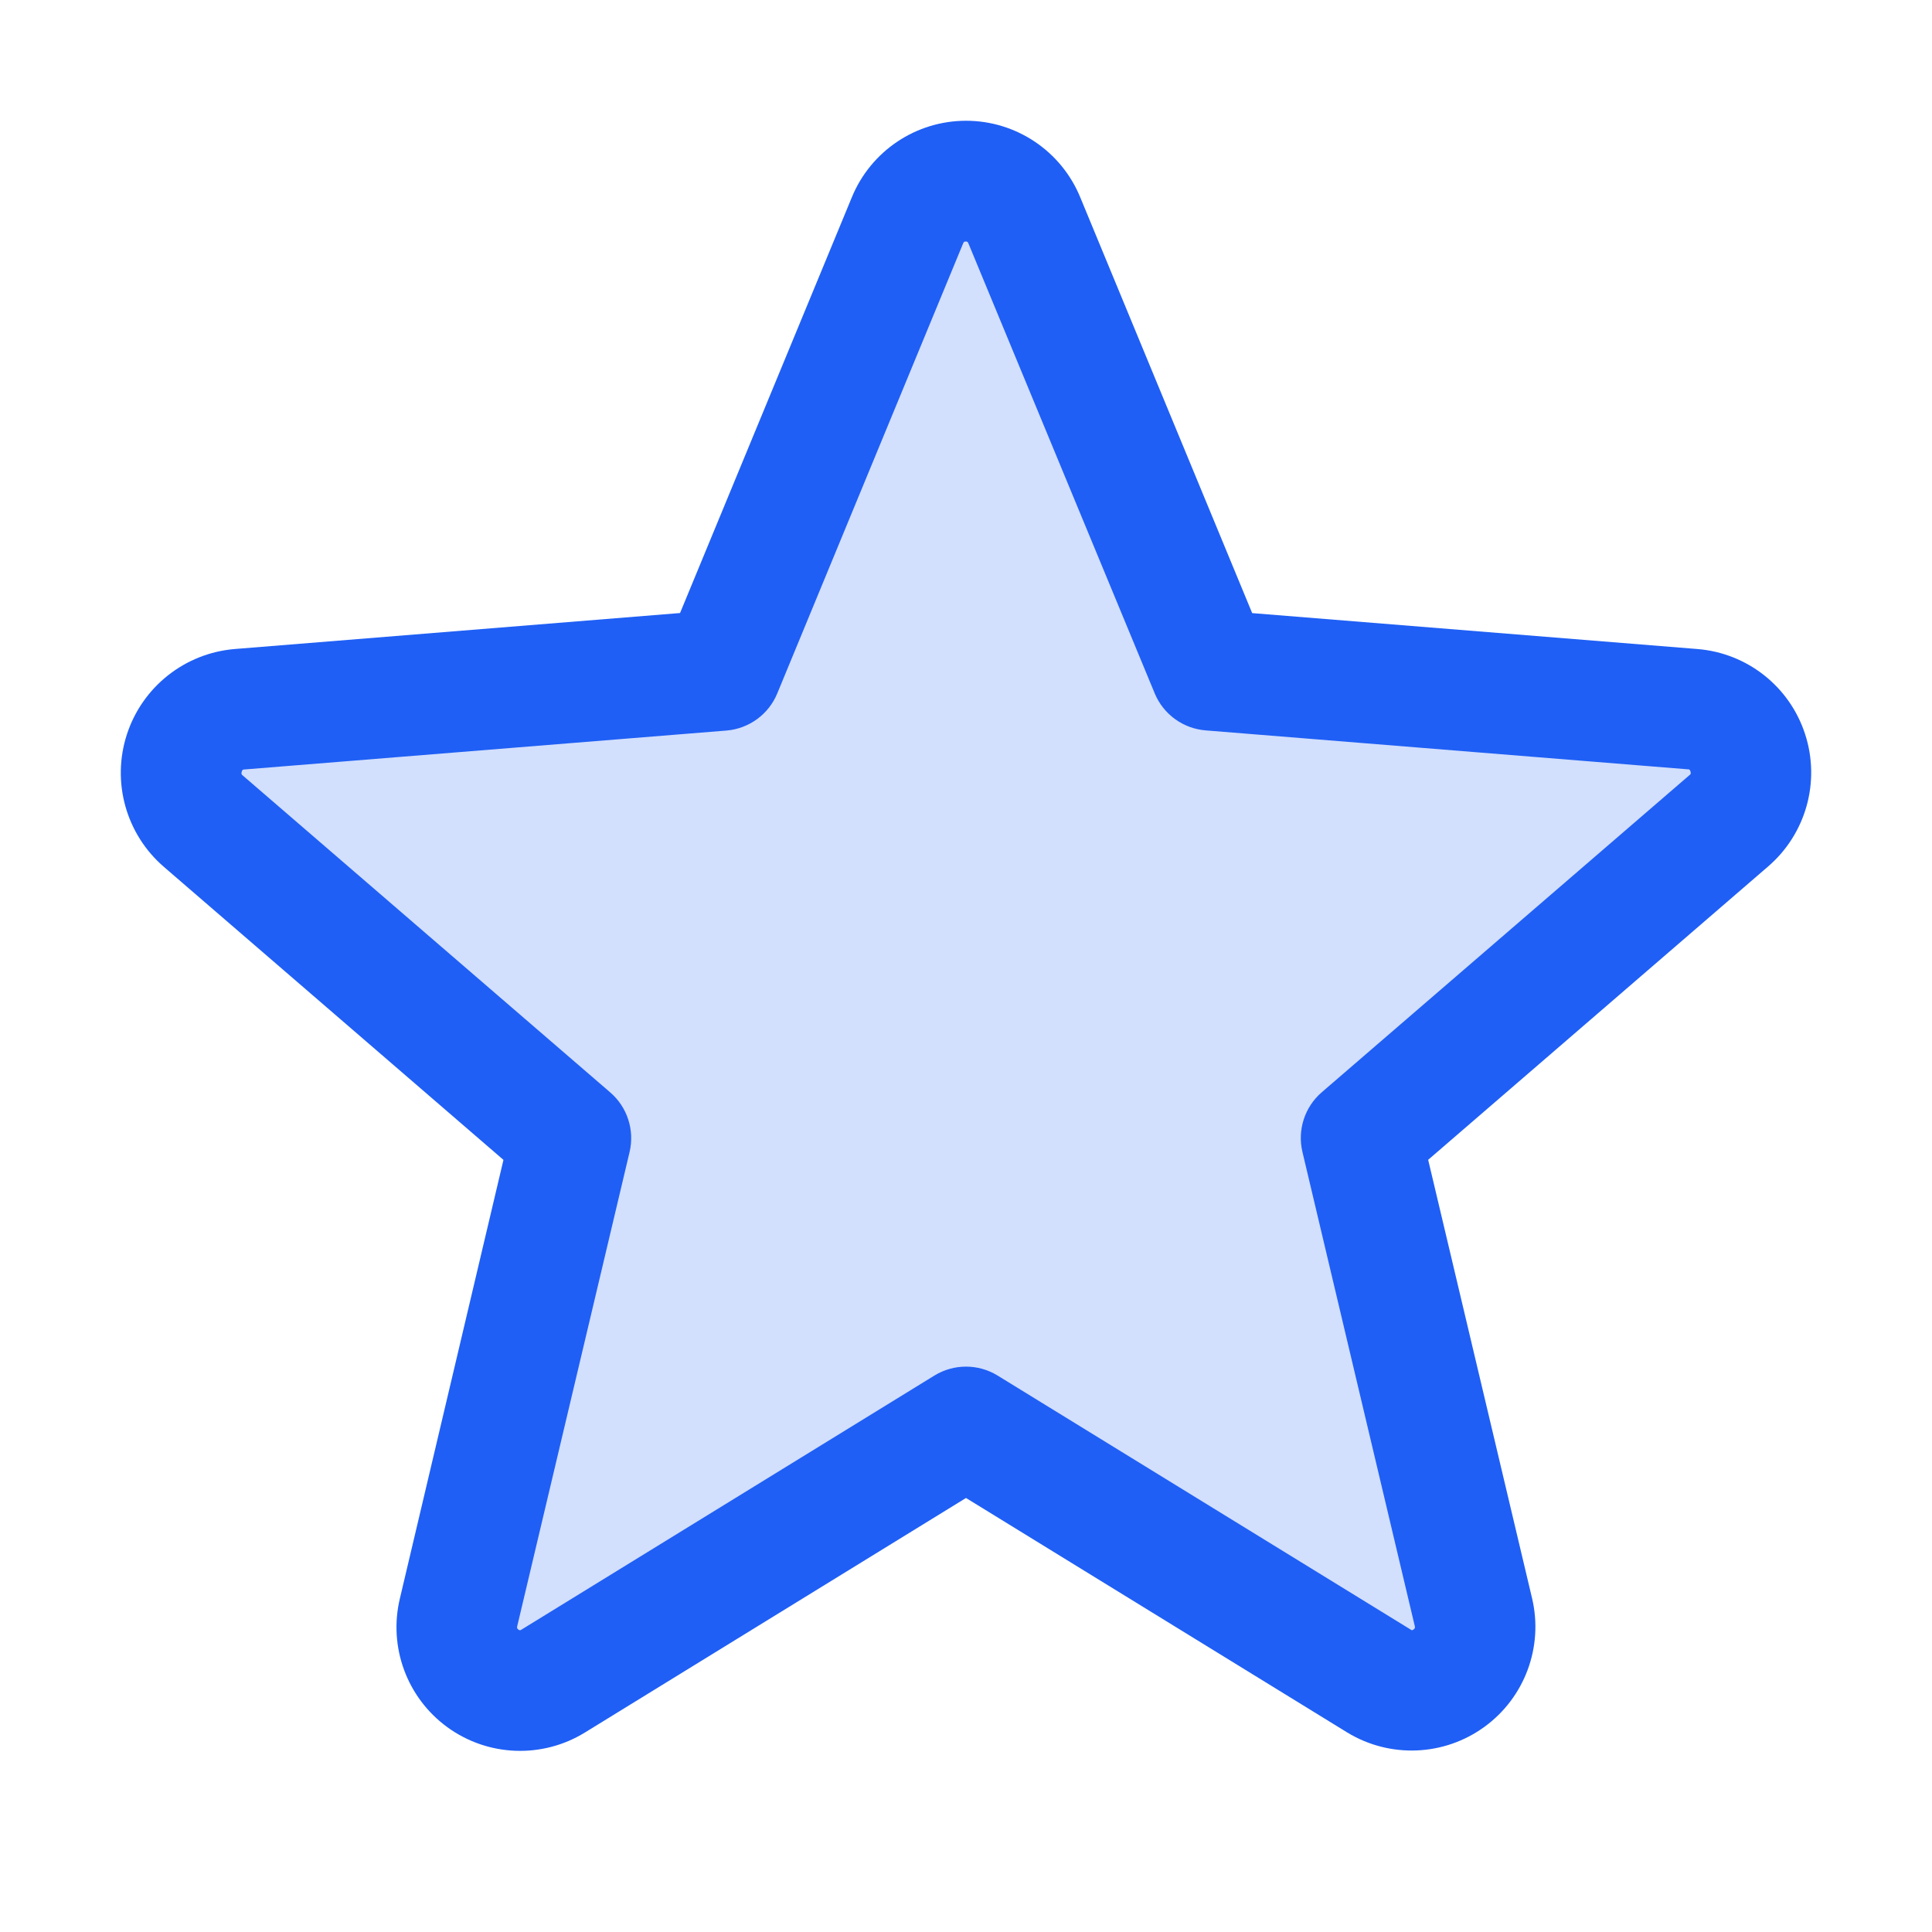
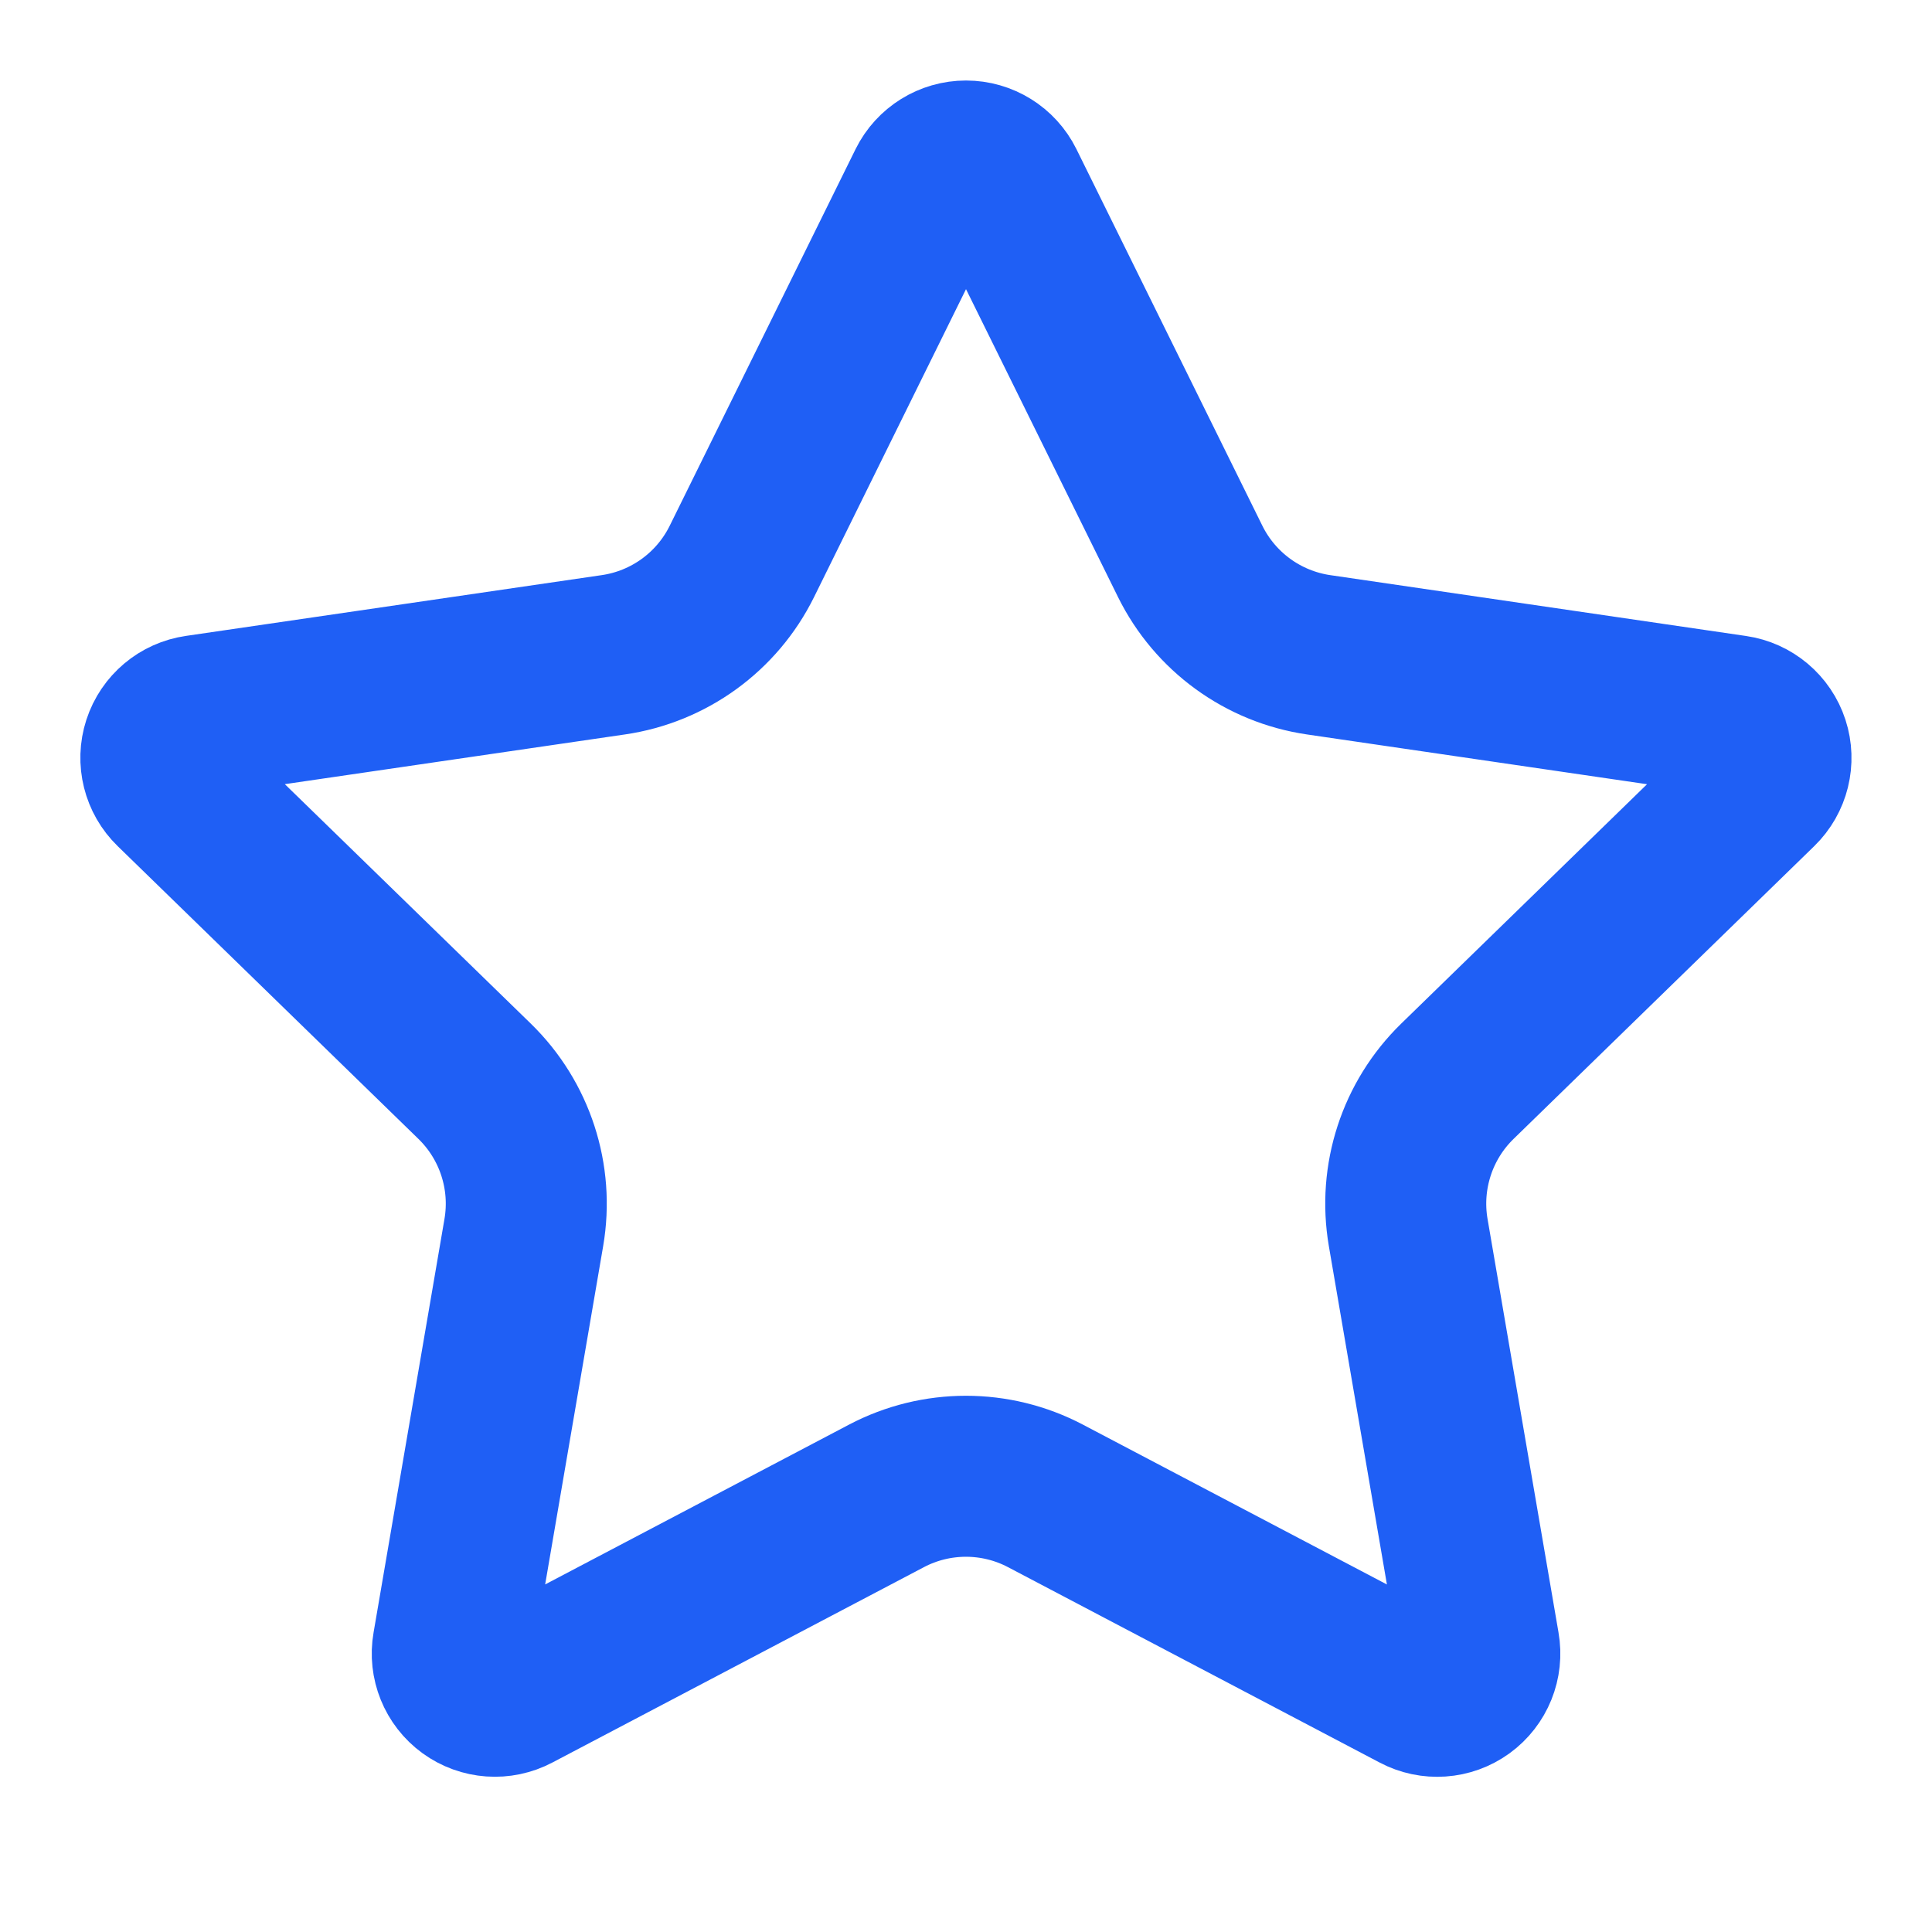
- <svg xmlns="http://www.w3.org/2000/svg" viewBox="0 0 256 256" fill="#1f5ff5" width="48" height="48">
-   <path d="M229.06,108.79l-48.7,42,14.88,62.79a8.4,8.4,0,0,1-12.52,9.17L128,189.09,73.28,222.74a8.4,8.4,0,0,1-12.52-9.17l14.88-62.79-48.7-42A8.46,8.46,0,0,1,31.73,94L95.64,88.8l24.62-59.6a8.36,8.36,0,0,1,15.48,0l24.62,59.6L224.27,94A8.46,8.46,0,0,1,229.06,108.79Z" opacity="0.2" />
-   <path d="M239.18,97.26A16.38,16.38,0,0,0,224.92,86l-59-4.76L143.14,26.15a16.36,16.36,0,0,0-30.27,0L90.11,81.23,31.08,86a16.46,16.46,0,0,0-9.37,28.86l45,38.83L53,211.75a16.38,16.38,0,0,0,24.5,17.82L128,198.49l50.53,31.08A16.4,16.4,0,0,0,203,211.75l-13.76-58.07,45-38.83A16.43,16.43,0,0,0,239.18,97.26Zm-15.34,5.47-48.7,42a8,8,0,0,0-2.56,7.91l14.88,62.8a.37.37,0,0,1-.17.48c-.18.14-.23.11-.38,0l-54.72-33.65a8,8,0,0,0-8.38,0L69.09,215.94c-.15.09-.19.12-.38,0a.37.37,0,0,1-.17-.48l14.88-62.8a8,8,0,0,0-2.56-7.91l-48.7-42c-.12-.1-.23-.19-.13-.5s.18-.27.33-.29l63.92-5.16A8,8,0,0,0,103,91.86l24.62-59.61c.08-.17.11-.25.35-.25s.27.08.35.25L153,91.86a8,8,0,0,0,6.75,4.92l63.92,5.16c.15,0,.24,0,.33.29S224,102.63,223.84,102.73Z" />
+ <svg xmlns="http://www.w3.org/2000/svg" width="48" height="48" viewBox="0 0 24 24" fill="none" stroke="#1f5ff5" stroke-width="2" stroke-linecap="round" stroke-linejoin="round">
+   <path d="M11.525 2.295a.53.53 0 0 1 .95 0l2.31 4.679a2.123 2.123 0 0 0 1.595 1.16l5.166.756a.53.53 0 0 1 .294.904l-3.736 3.638a2.123 2.123 0 0 0-.611 1.878l.882 5.14a.53.53 0 0 1-.771.56l-4.618-2.428a2.122 2.122 0 0 0-1.973 0L6.396 21.01a.53.53 0 0 1-.77-.56l.881-5.139a2.122 2.122 0 0 0-.611-1.879L2.16 9.795a.53.53 0 0 1 .294-.906l5.165-.755a2.122 2.122 0 0 0 1.597-1.16z" />
</svg>
